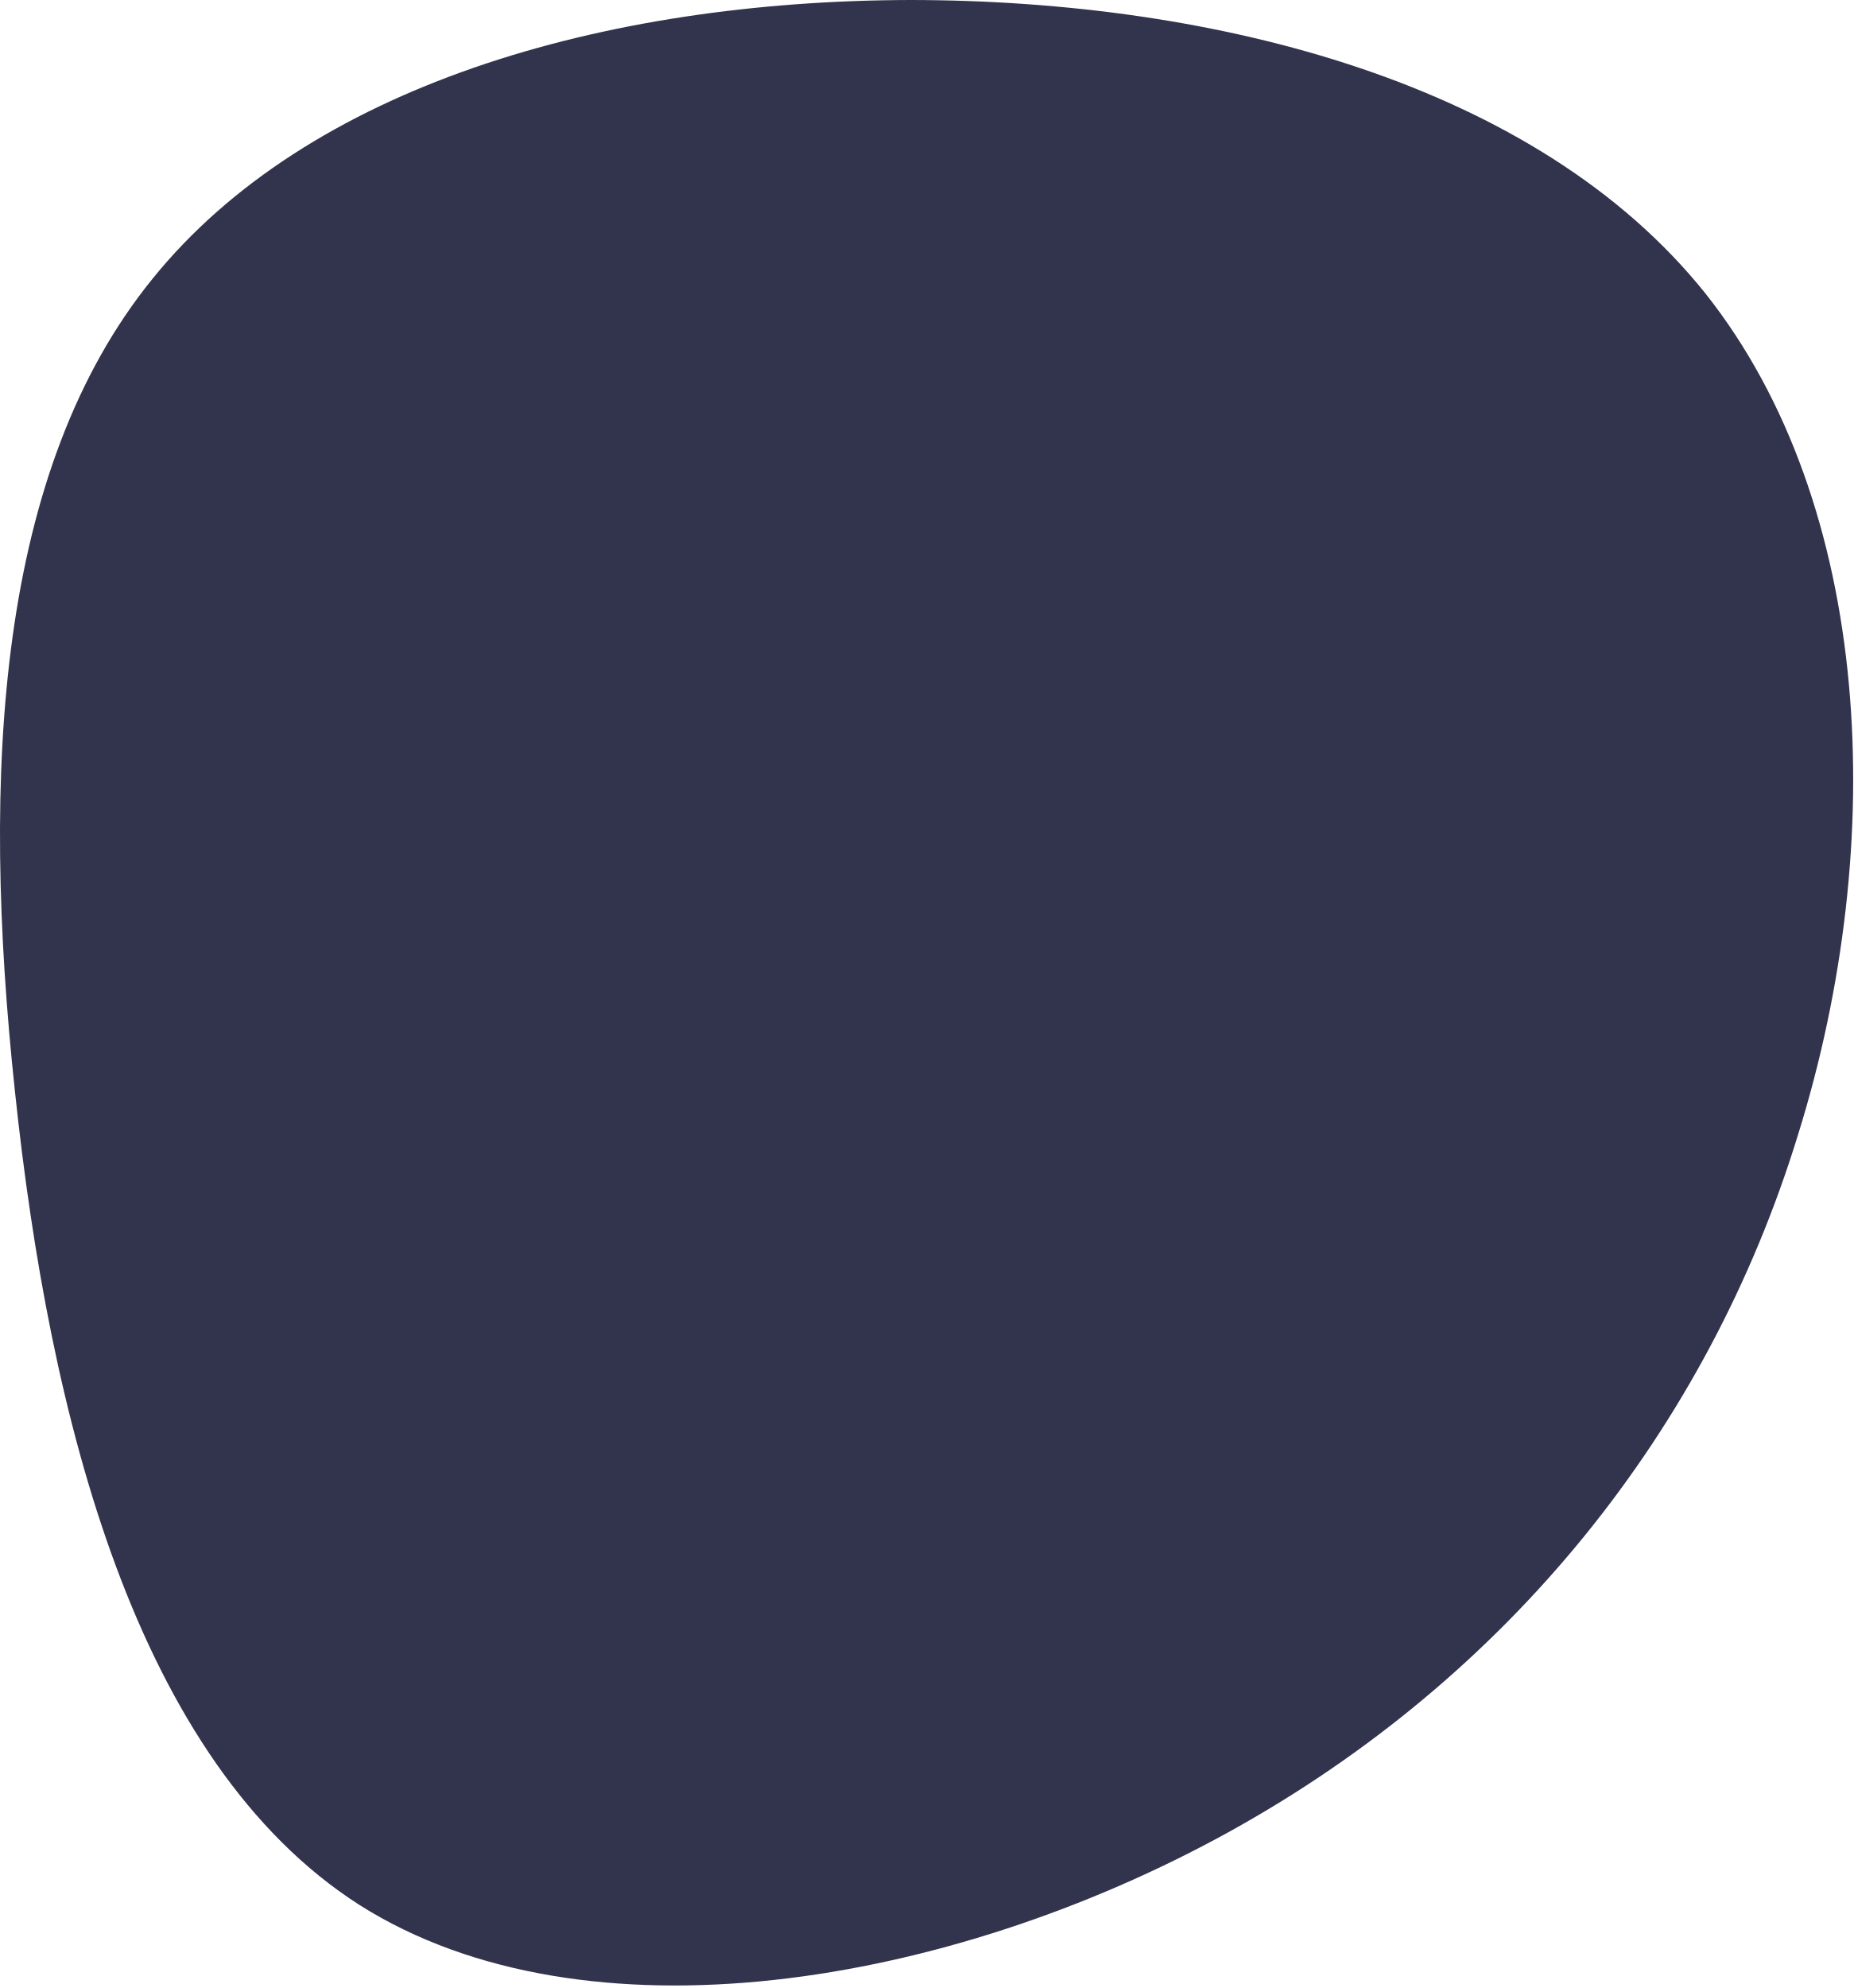
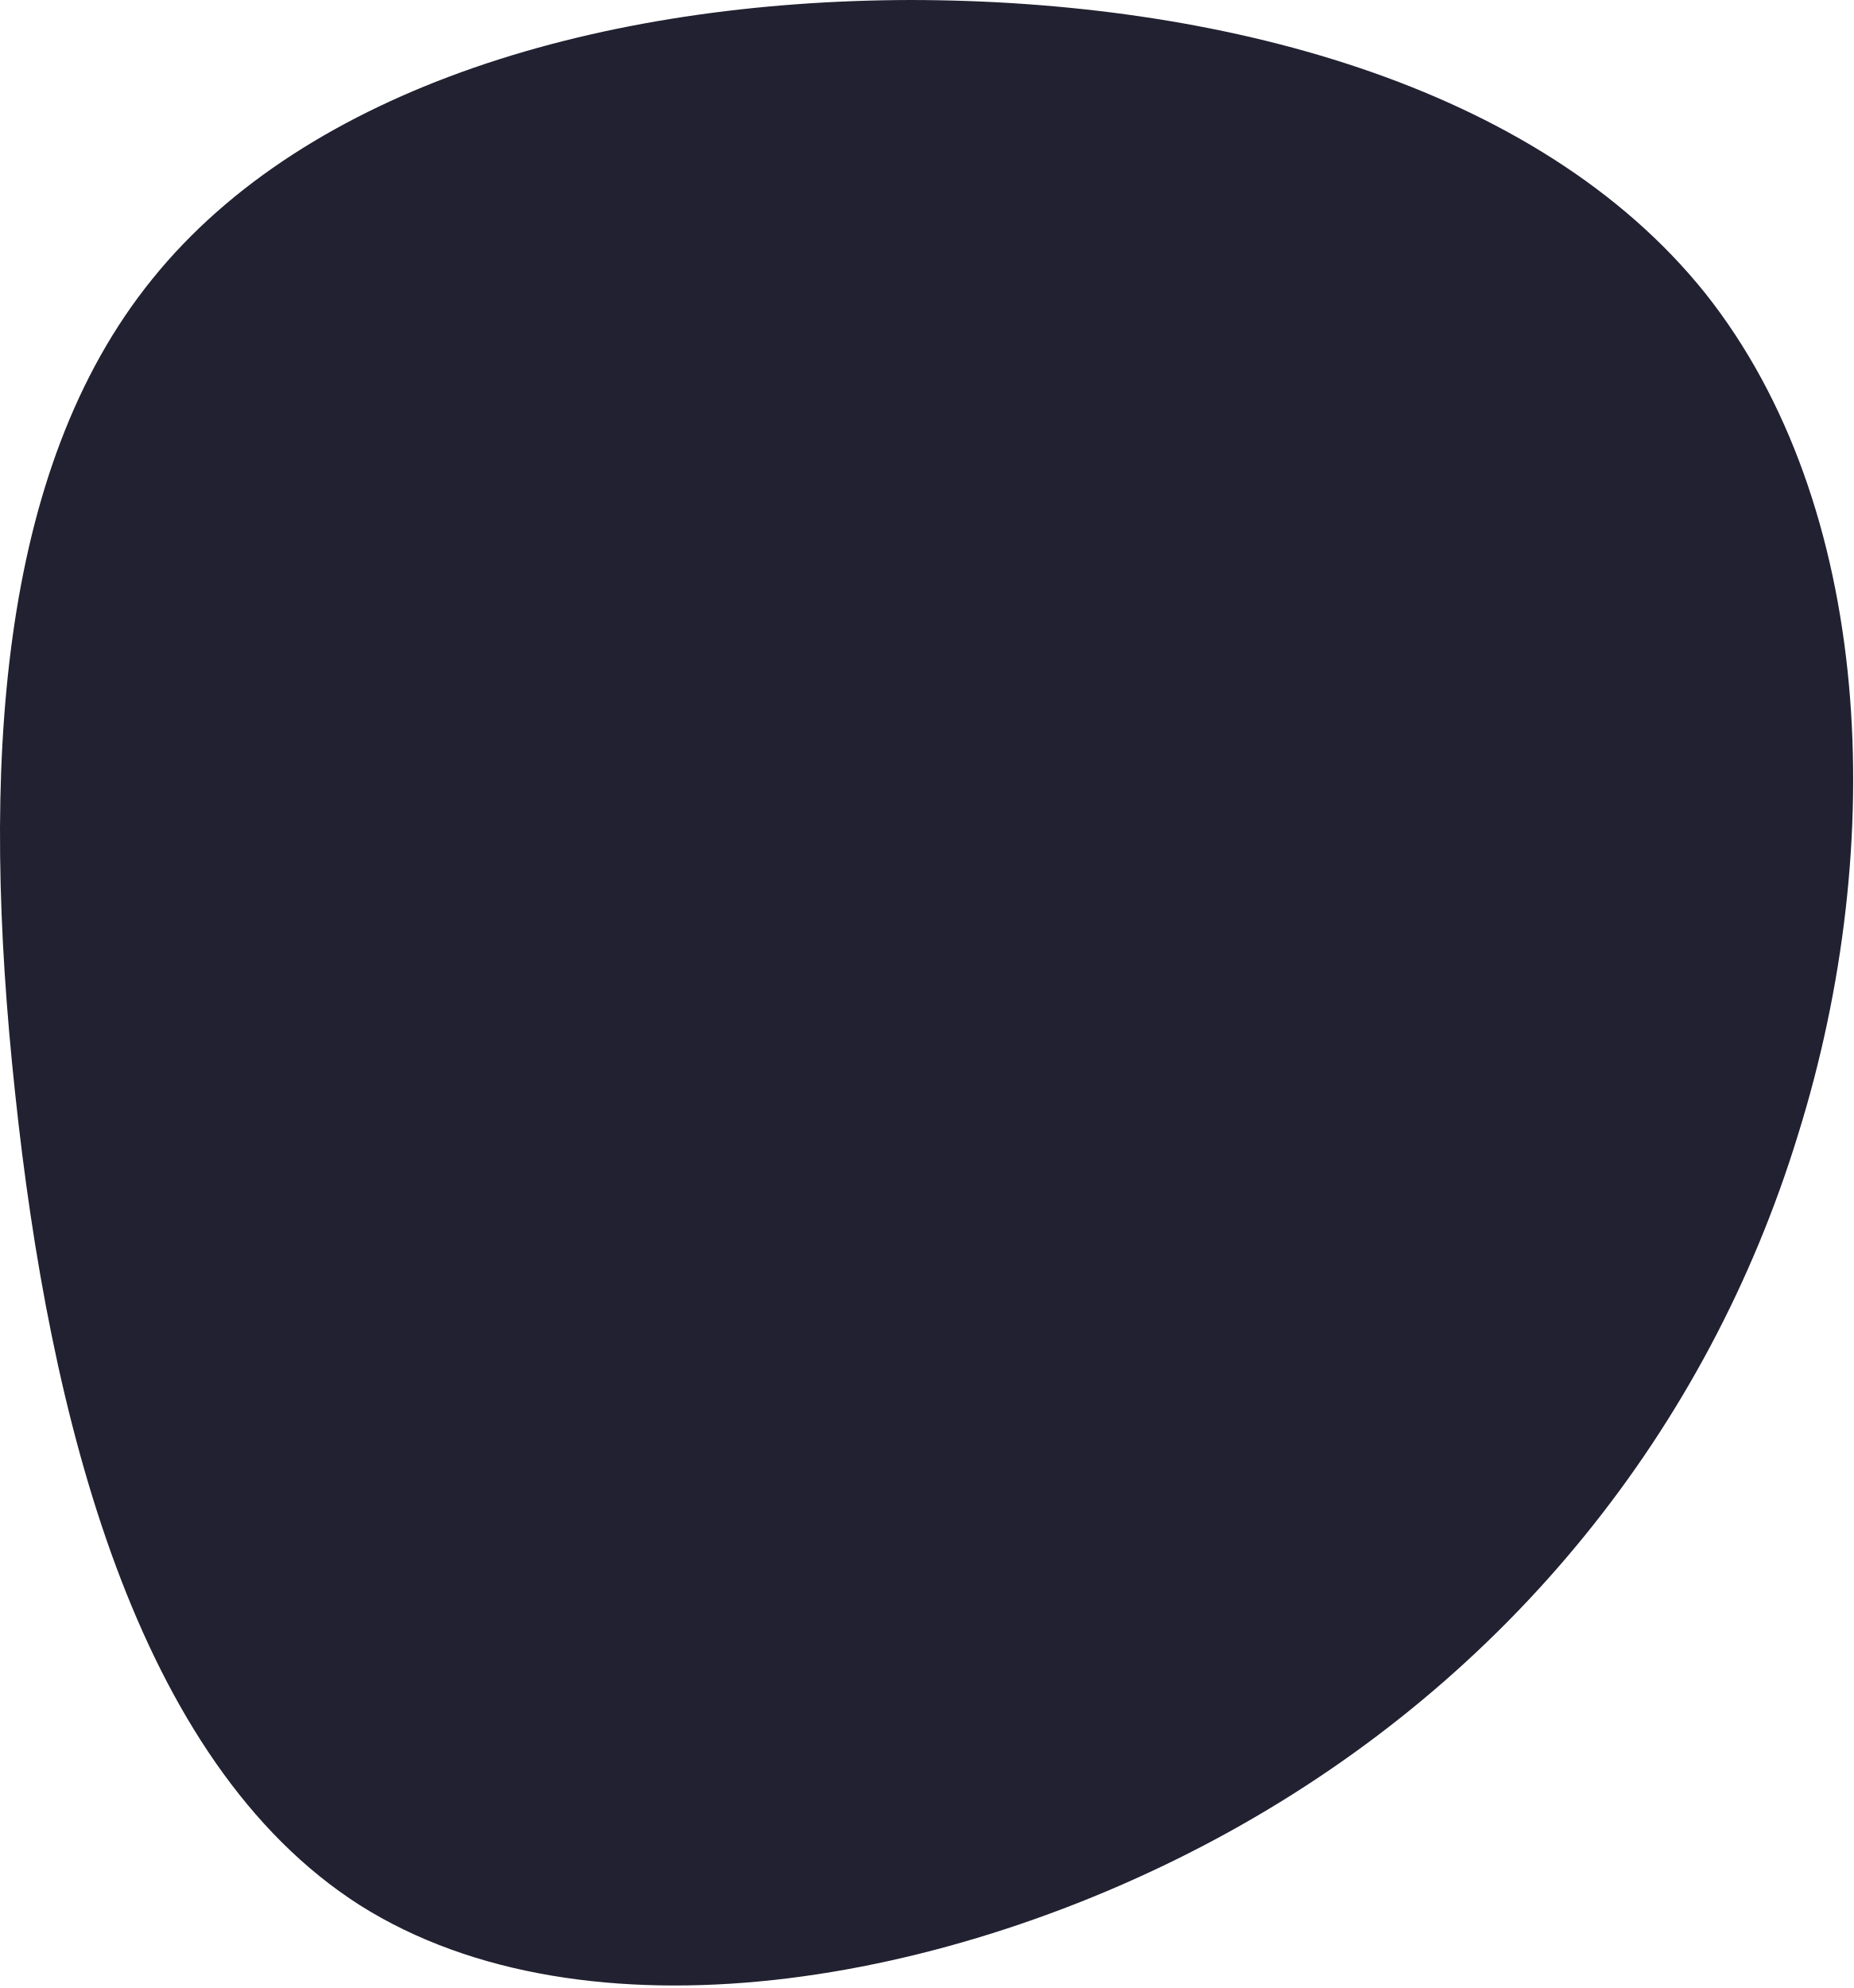
<svg xmlns="http://www.w3.org/2000/svg" width="458" height="491" viewBox="0 0 458 491" fill="none">
-   <path d="M303.457 452.526C234.219 490.701 144.538 505.671 88.896 470.553C33.342 435.103 12.159 349.654 3.711 269.744C-4.826 190.165 -0.628 116.126 37.611 68.935C75.939 21.414 148.816 0.168 224.933 0C300.63 0.074 379.744 20.563 421.29 72.468C462.748 124.704 466.727 208.026 444.153 280.332C421.822 353.059 372.696 414.35 303.457 452.526Z" fill="#32334C" />
+   <path d="M303.457 452.526C234.219 490.701 144.538 505.671 88.896 470.553C33.342 435.103 12.159 349.654 3.711 269.744C-4.826 190.165 -0.628 116.126 37.611 68.935C75.939 21.414 148.816 0.168 224.933 0C300.63 0.074 379.744 20.563 421.29 72.468C462.748 124.704 466.727 208.026 444.153 280.332C421.822 353.059 372.696 414.35 303.457 452.526Z" fill="#212131" />
</svg>
